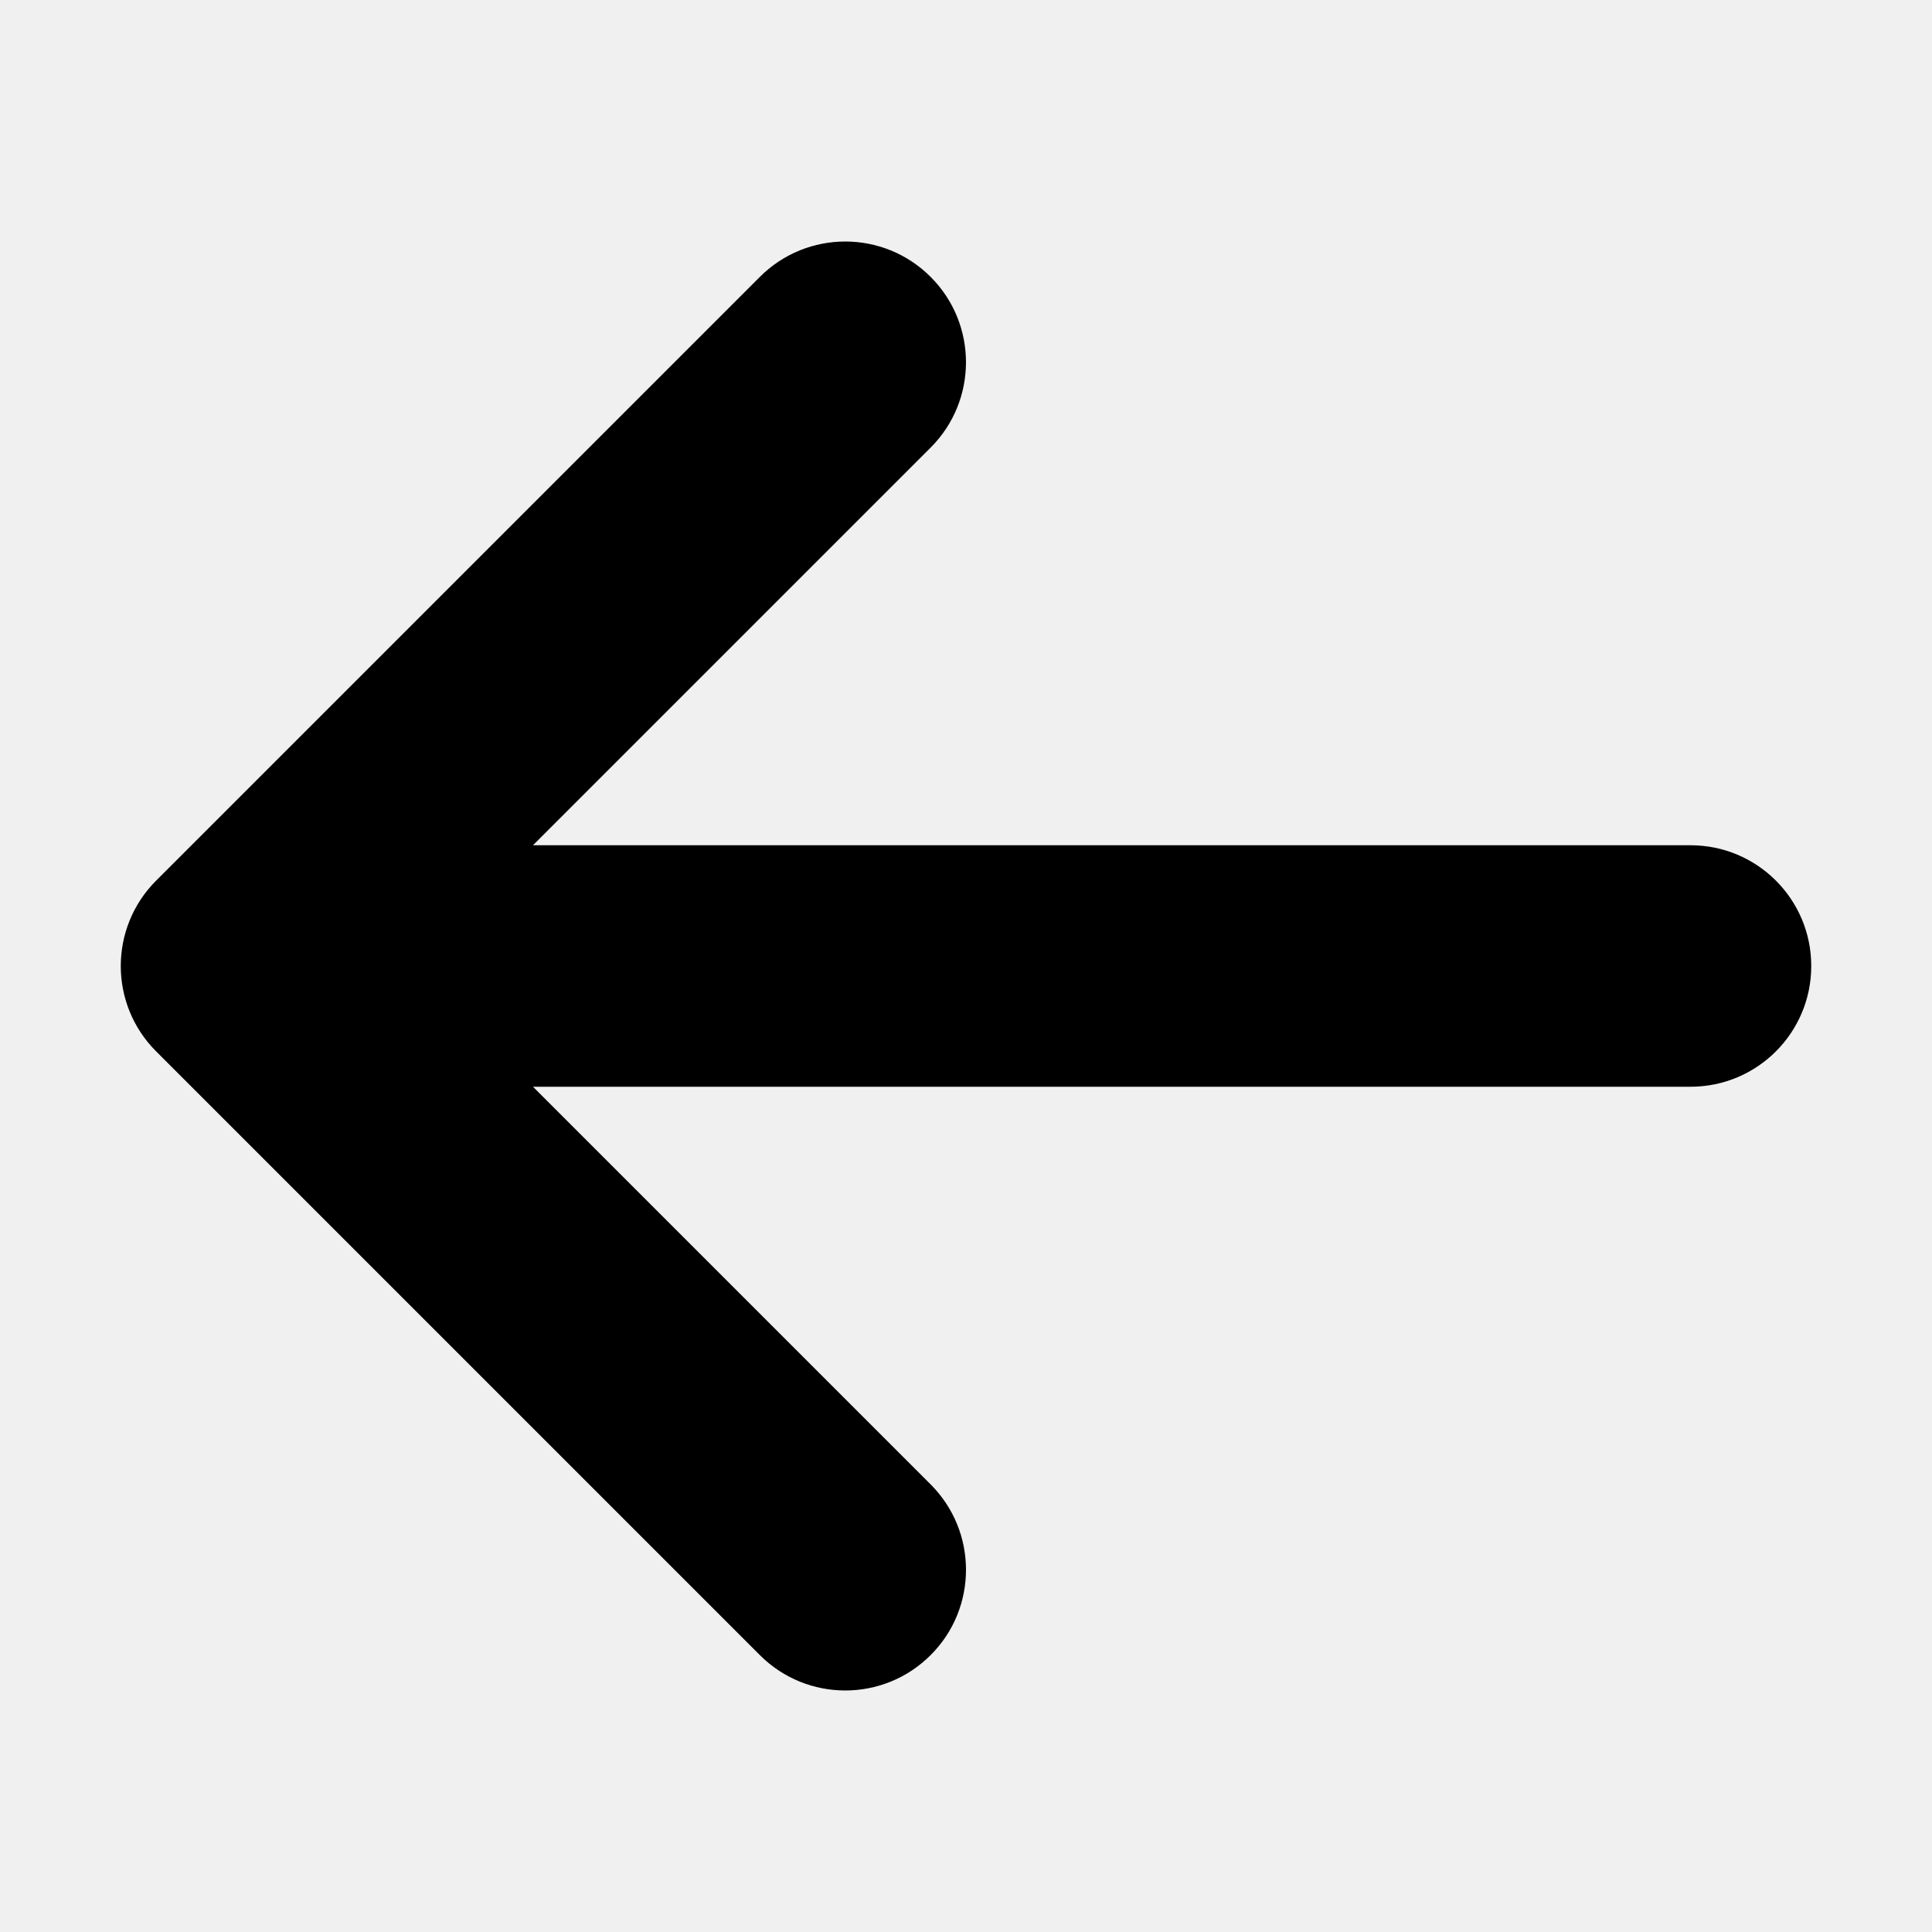
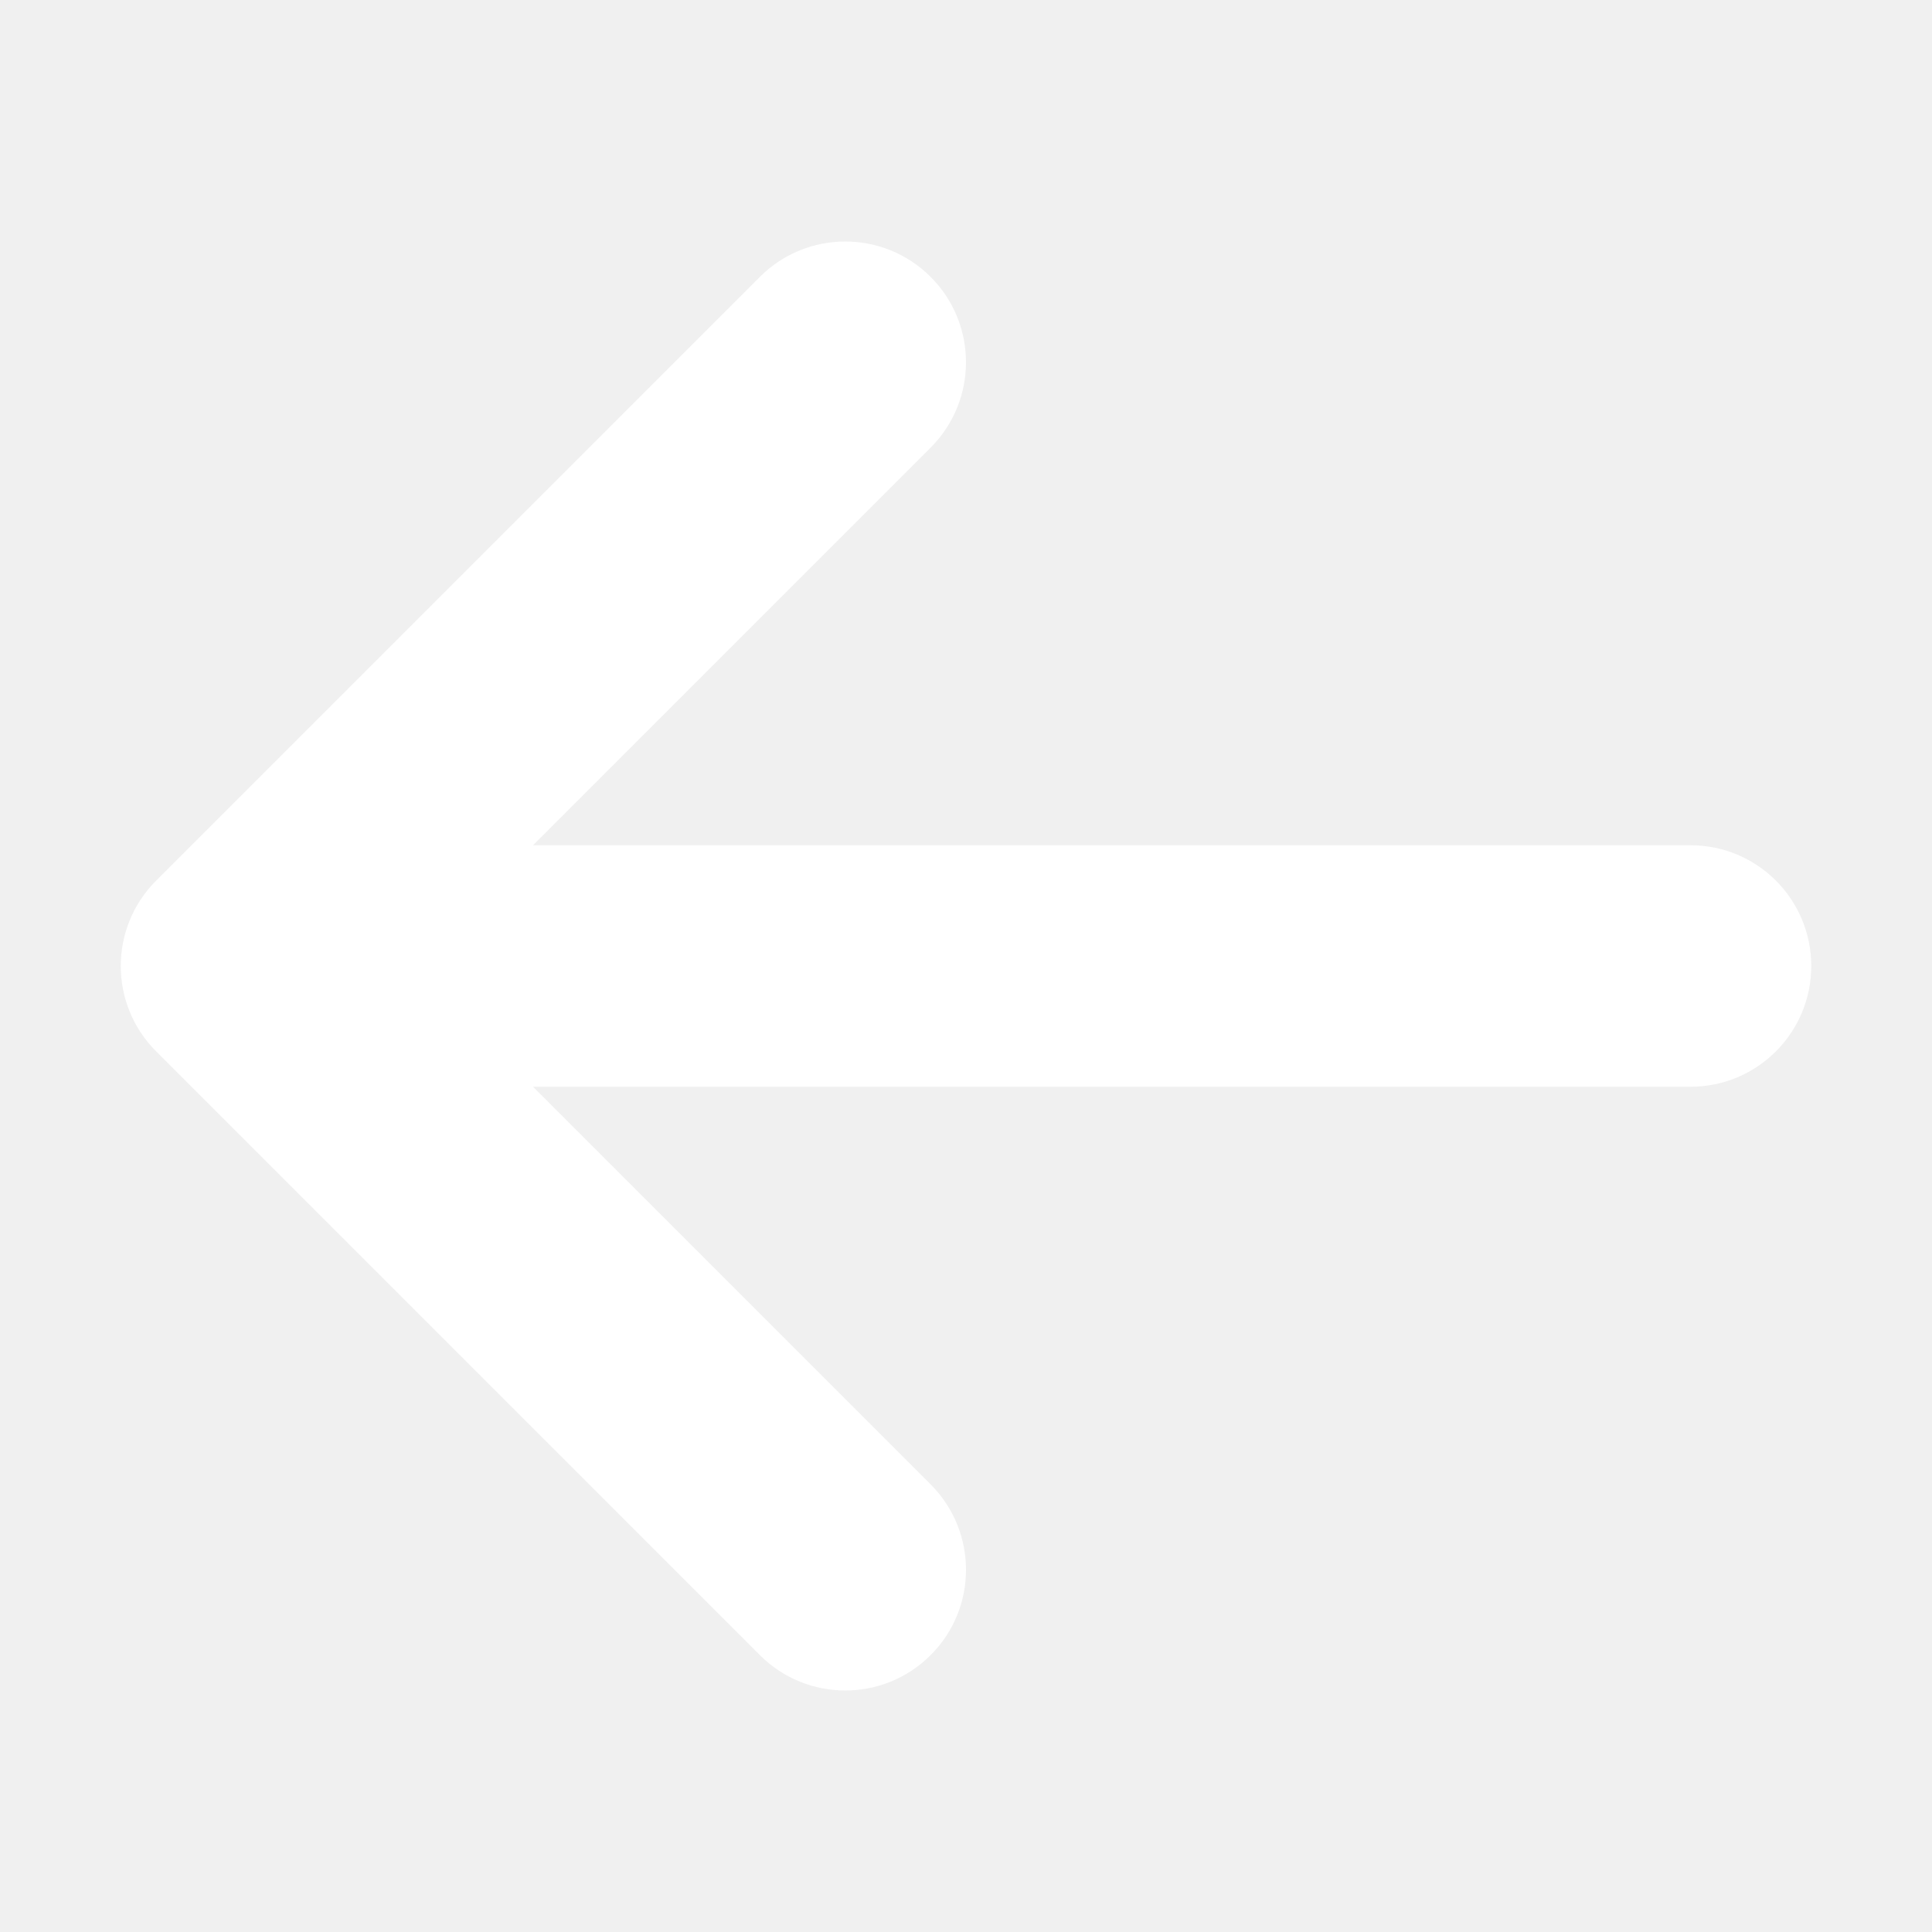
<svg xmlns="http://www.w3.org/2000/svg" version="1.1" width="32" height="32" viewBox="0 0 32 32">
-   <path d="M12.586 27.414l-10-10c-0.781-0.781-0.781-2.047 0-2.828l10-10c0.781-0.781 2.047-0.781 2.828 0s0.781 2.047 0 2.828l-6.586 6.586h19.172c1.105 0 2 0.895 2 2s-0.895 2-2 2h-19.172l6.586 6.586c0.39 0.39 0.586 0.902 0.586 1.414s-0.195 1.024-0.586 1.414c-0.781 0.781-2.047 0.781-2.828 0z" />
+   <path fill="#fff" d="M12.586 27.414l-10-10c-0.781-0.781-0.781-2.047 0-2.828l10-10c0.781-0.781 2.047-0.781 2.828 0s0.781 2.047 0 2.828l-6.586 6.586h19.172c1.105 0 2 0.895 2 2s-0.895 2-2 2h-19.172l6.586 6.586c0.39 0.39 0.586 0.902 0.586 1.414s-0.195 1.024-0.586 1.414c-0.781 0.781-2.047 0.781-2.828 0z" />
</svg>
